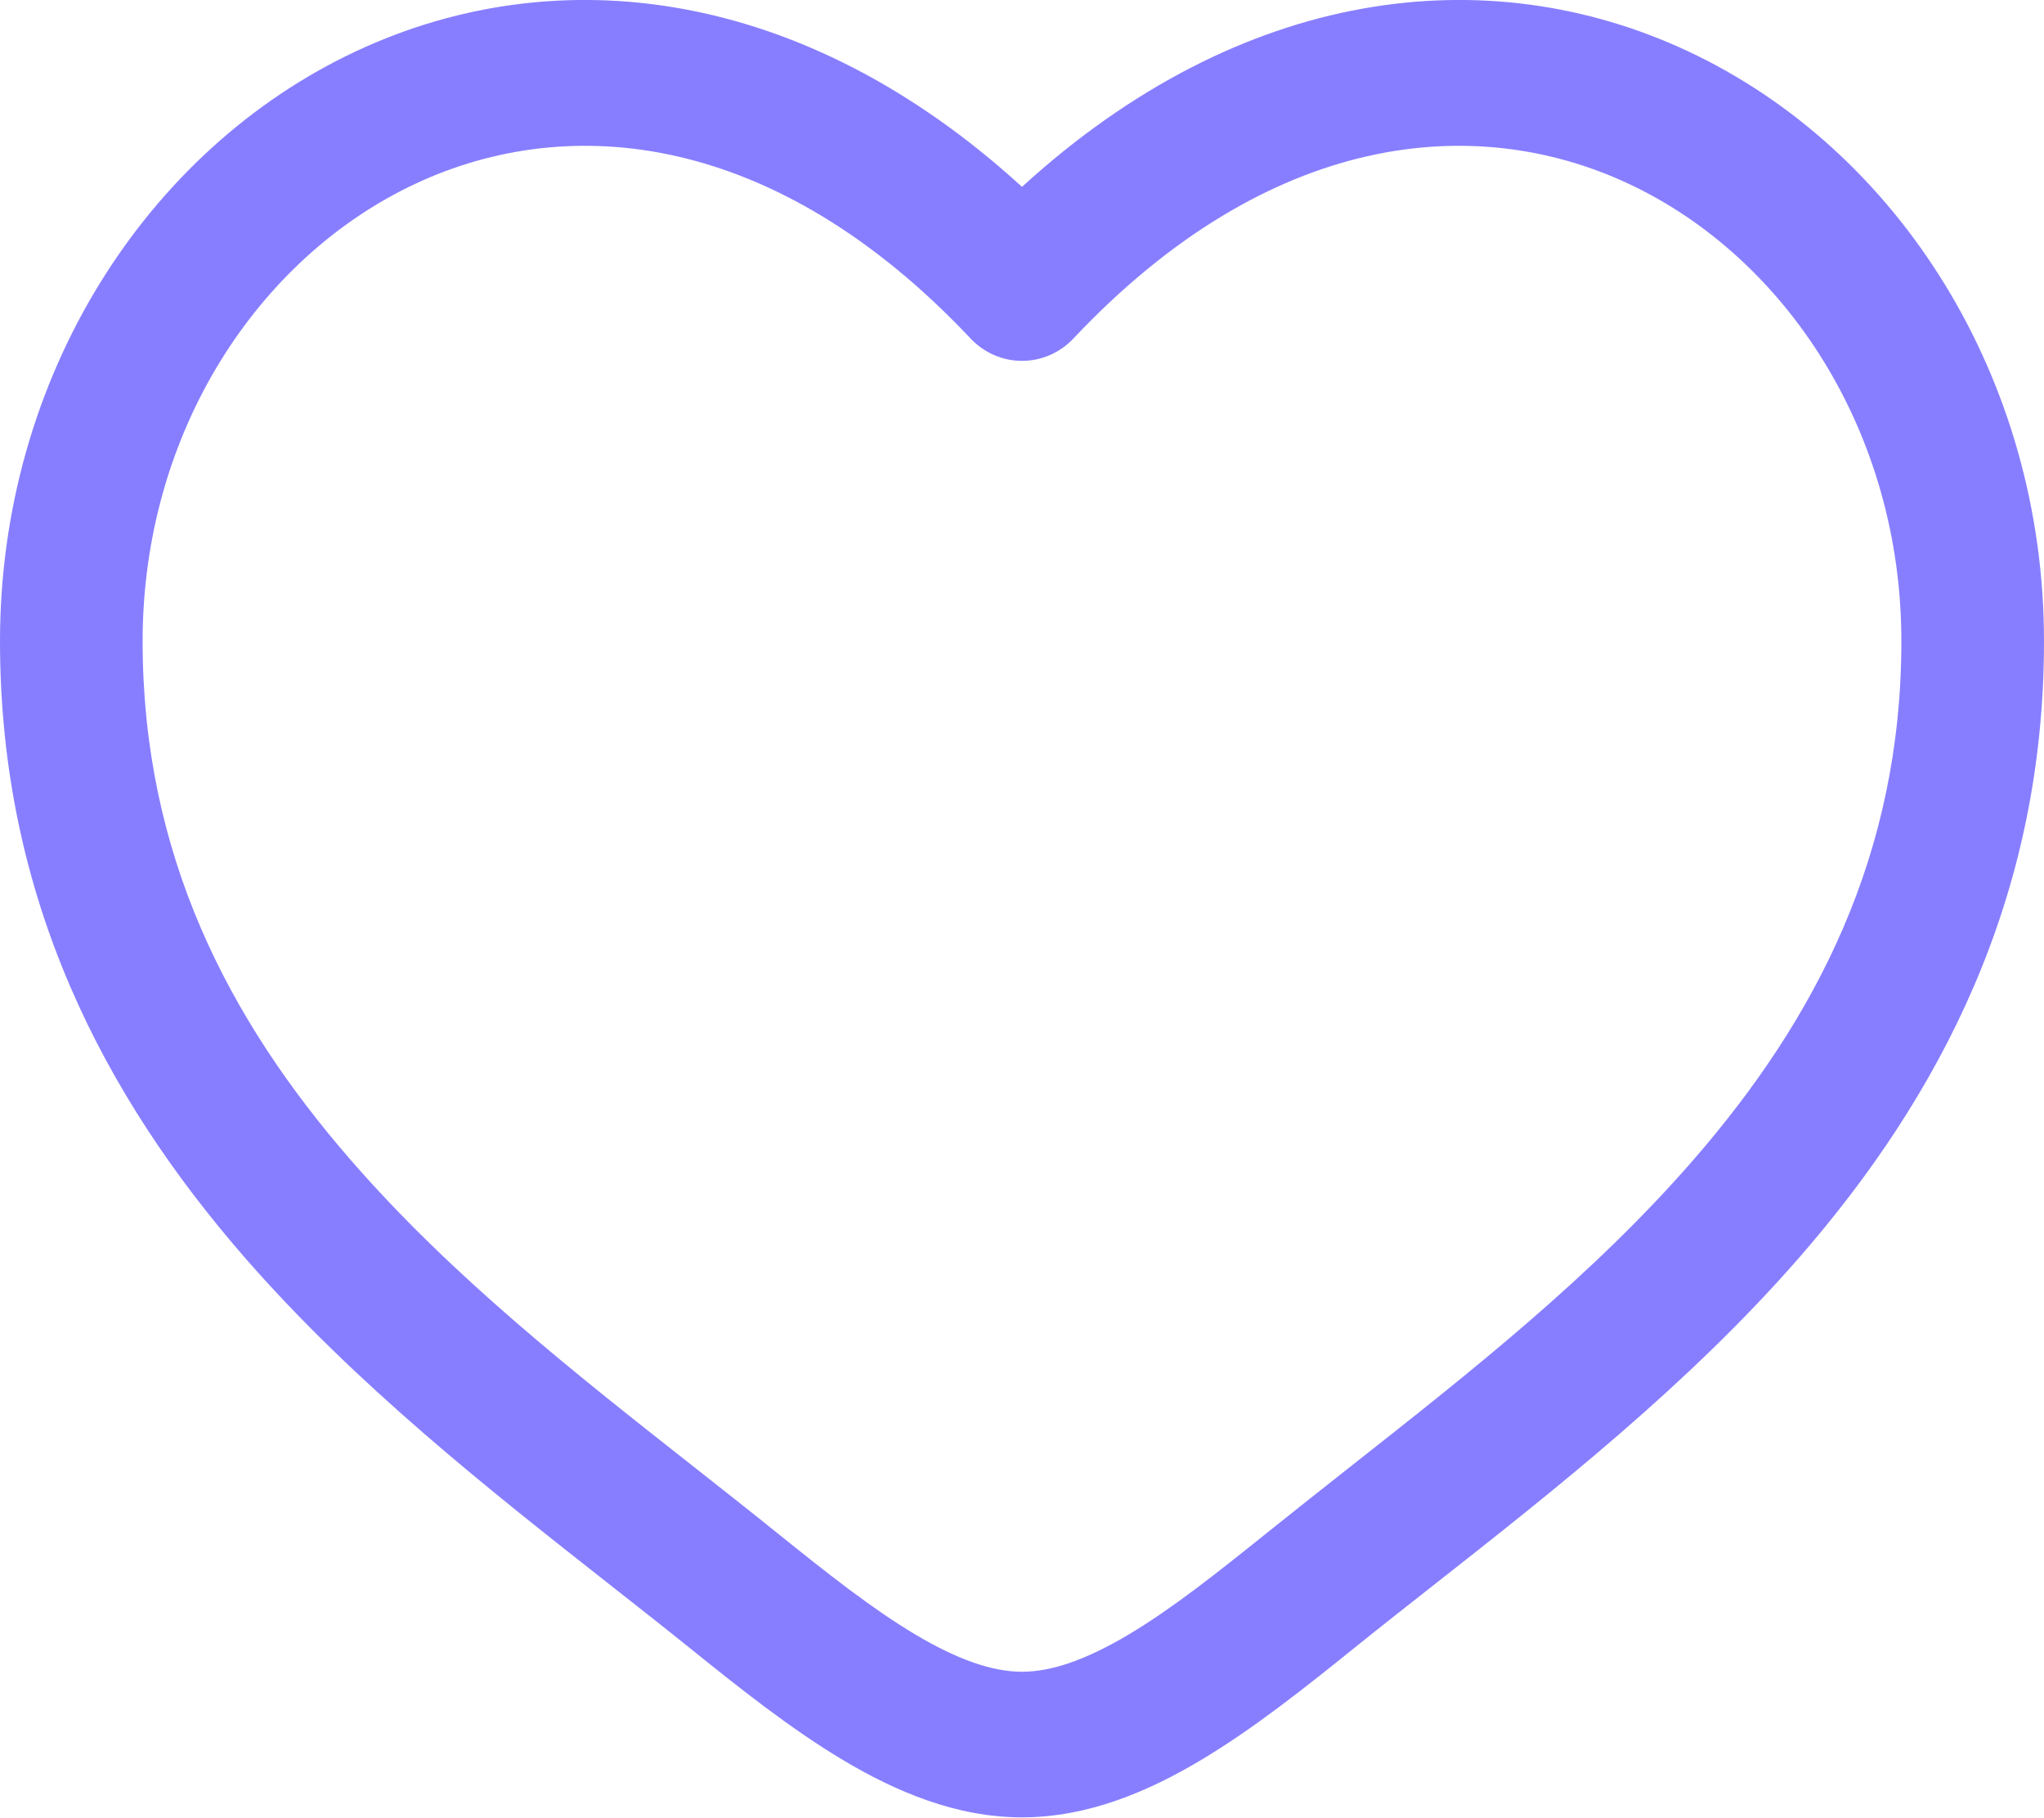
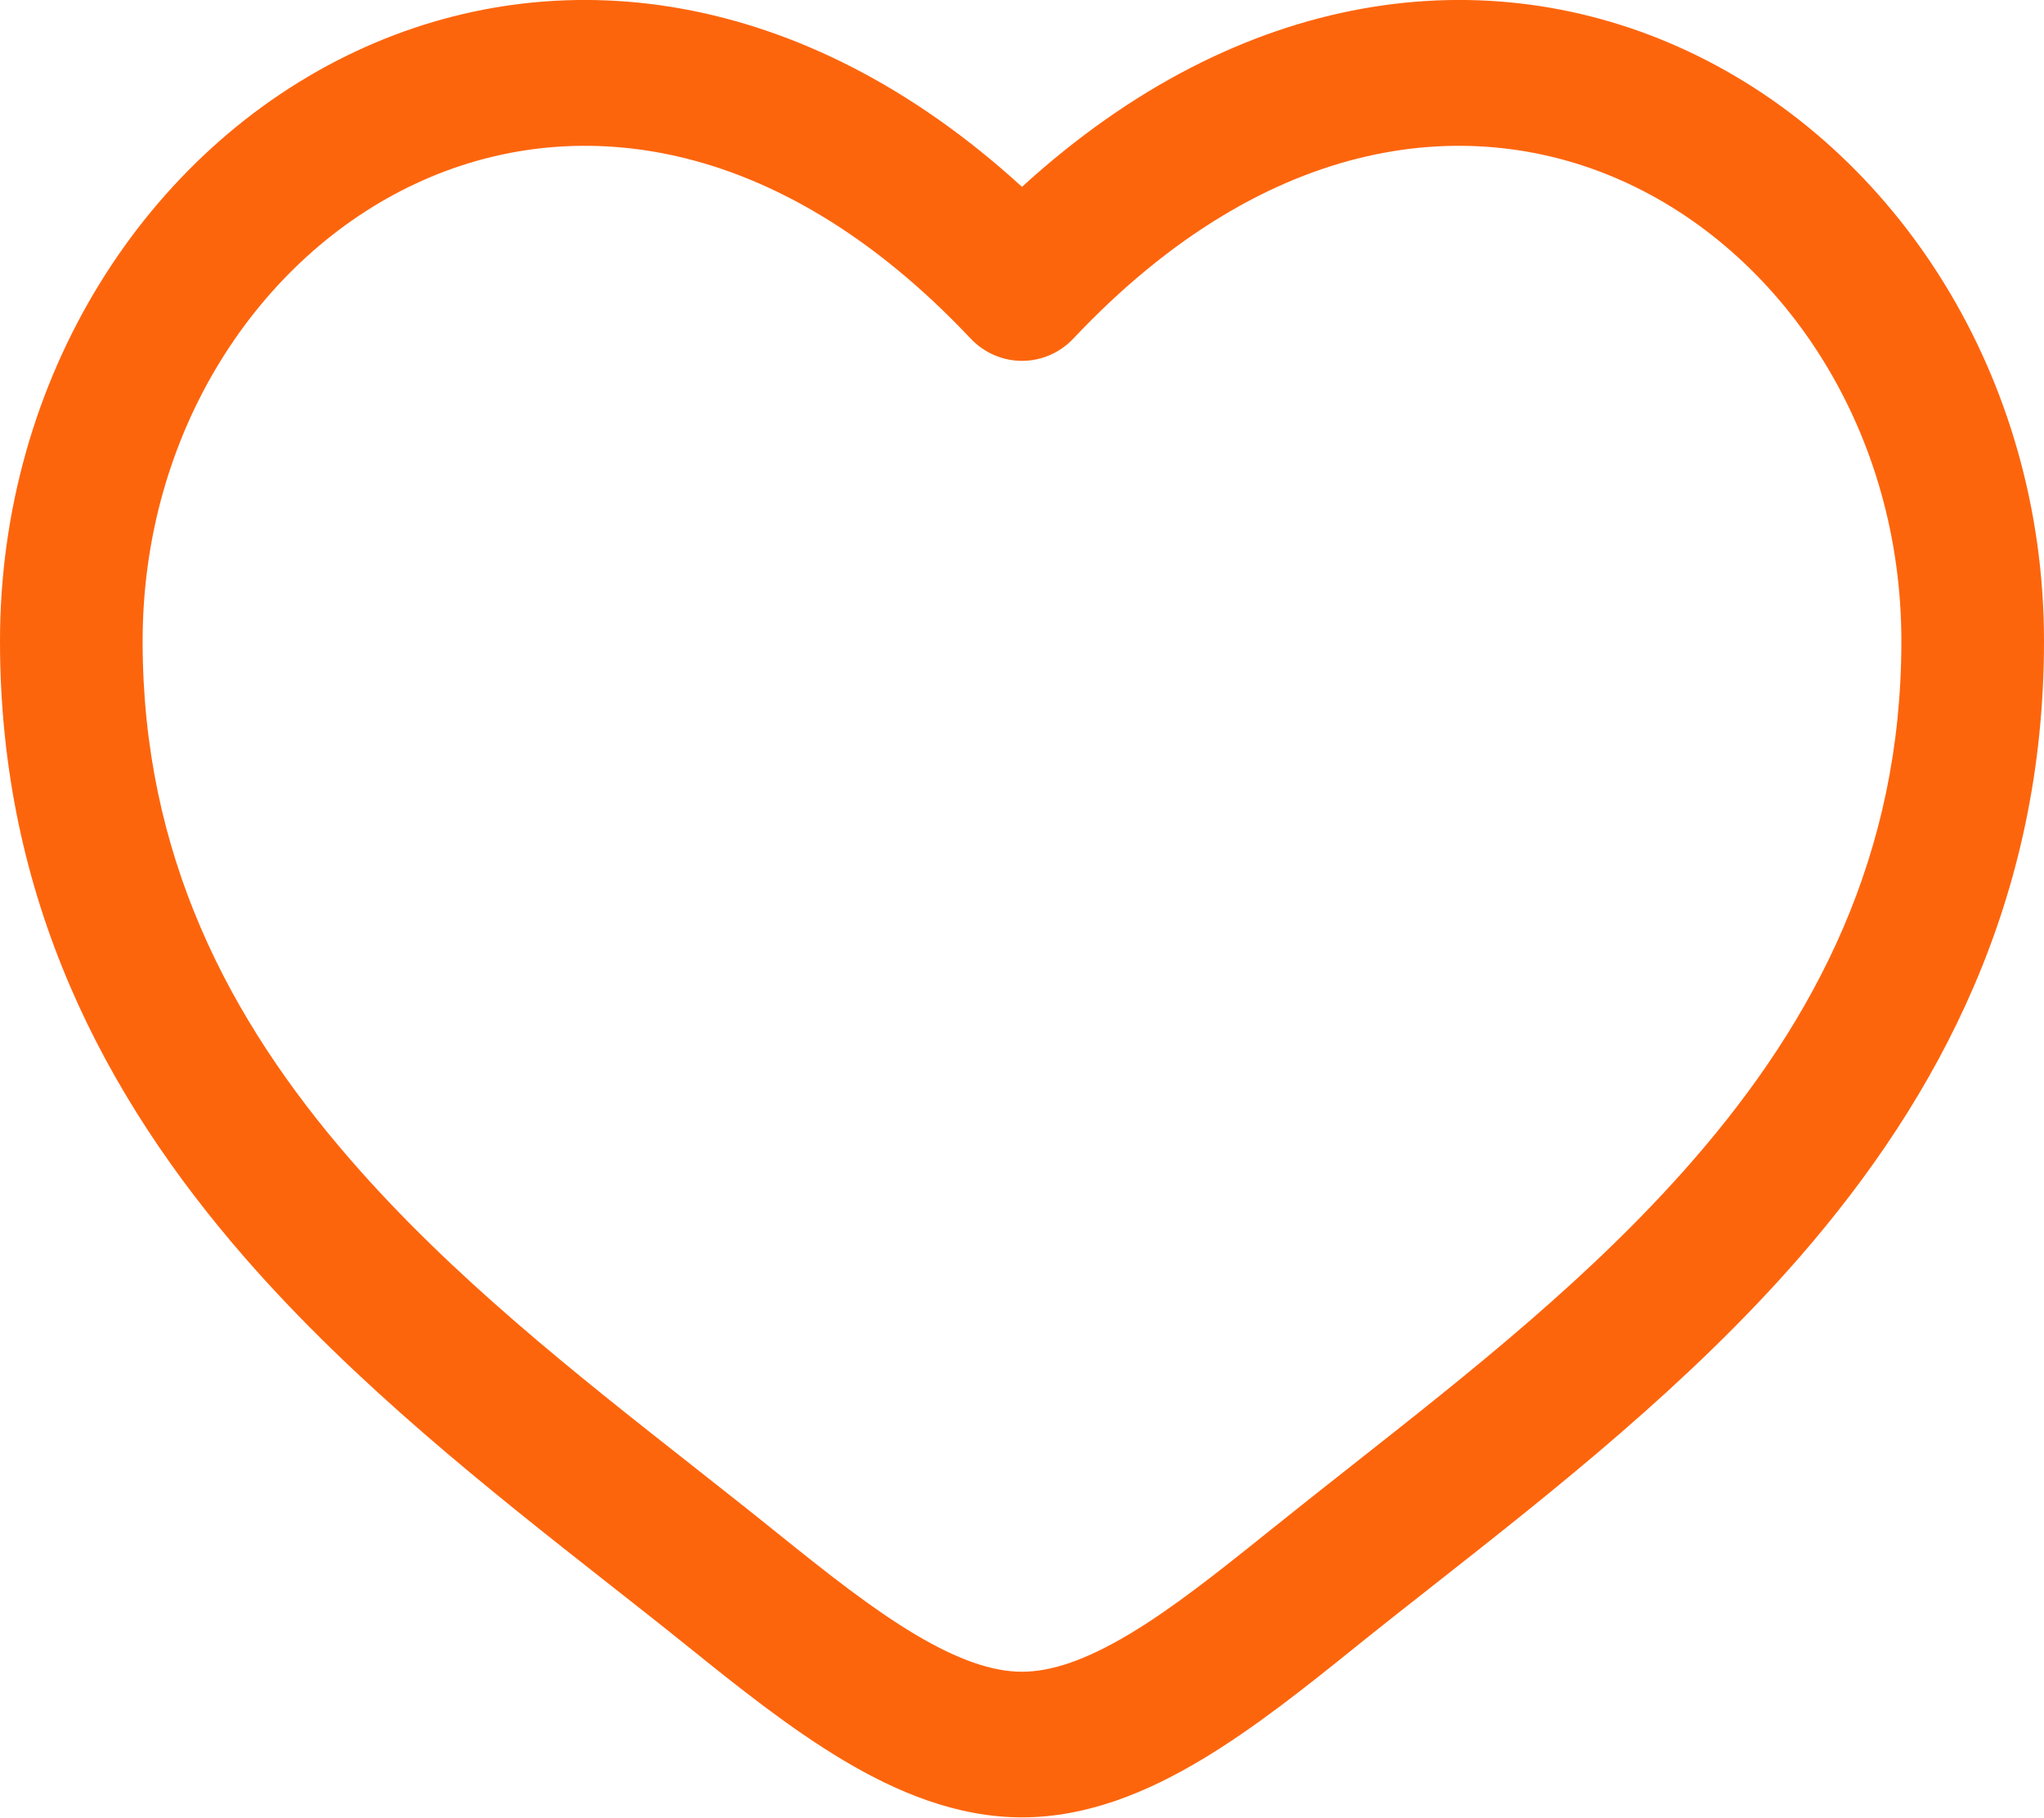
<svg xmlns="http://www.w3.org/2000/svg" width="18" height="16" viewBox="0 0 18 16" fill="none">
-   <path fill-rule="evenodd" clip-rule="evenodd" d="M3.662 1.616C2.273 2.264 1.256 3.806 1.256 5.645C1.256 7.523 2.009 8.971 3.088 10.212C3.977 11.235 5.054 12.083 6.104 12.909C6.354 13.106 6.602 13.301 6.845 13.497C7.285 13.851 7.678 14.162 8.057 14.388C8.436 14.614 8.741 14.718 9 14.718C9.259 14.718 9.564 14.614 9.943 14.388C10.322 14.162 10.714 13.851 11.155 13.497C11.399 13.301 11.646 13.106 11.896 12.909C12.946 12.082 14.023 11.235 14.912 10.212C15.991 8.971 16.744 7.523 16.744 5.645C16.744 3.806 15.727 2.264 14.338 1.616C12.988 0.986 11.175 1.153 9.452 2.981C9.334 3.106 9.171 3.177 9 3.177C8.829 3.177 8.666 3.106 8.548 2.981C6.825 1.153 5.012 0.986 3.662 1.616ZM9 1.645C7.064 -0.123 4.897 -0.371 3.14 0.449C1.285 1.315 0 3.326 0 5.645C0 7.923 0.93 9.662 2.149 11.064C3.125 12.186 4.32 13.126 5.376 13.956C5.615 14.144 5.847 14.326 6.068 14.504C6.496 14.849 6.957 15.217 7.423 15.495C7.89 15.774 8.422 16 9 16C9.578 16 10.11 15.774 10.577 15.495C11.043 15.217 11.504 14.849 11.932 14.504C12.153 14.326 12.385 14.144 12.624 13.956C13.68 13.126 14.875 12.186 15.851 11.064C17.07 9.662 18 7.923 18 5.645C18 3.326 16.715 1.315 14.86 0.449C13.103 -0.371 10.936 -0.123 9 1.645Z" fill="#877EFF" />
+   <path fill-rule="evenodd" clip-rule="evenodd" d="M3.662 1.616C2.273 2.264 1.256 3.806 1.256 5.645C1.256 7.523 2.009 8.971 3.088 10.212C3.977 11.235 5.054 12.083 6.104 12.909C6.354 13.106 6.602 13.301 6.845 13.497C7.285 13.851 7.678 14.162 8.057 14.388C8.436 14.614 8.741 14.718 9 14.718C9.259 14.718 9.564 14.614 9.943 14.388C10.322 14.162 10.714 13.851 11.155 13.497C11.399 13.301 11.646 13.106 11.896 12.909C12.946 12.082 14.023 11.235 14.912 10.212C15.991 8.971 16.744 7.523 16.744 5.645C16.744 3.806 15.727 2.264 14.338 1.616C12.988 0.986 11.175 1.153 9.452 2.981C9.334 3.106 9.171 3.177 9 3.177C8.829 3.177 8.666 3.106 8.548 2.981C6.825 1.153 5.012 0.986 3.662 1.616ZM9 1.645C7.064 -0.123 4.897 -0.371 3.14 0.449C1.285 1.315 0 3.326 0 5.645C0 7.923 0.93 9.662 2.149 11.064C3.125 12.186 4.32 13.126 5.376 13.956C5.615 14.144 5.847 14.326 6.068 14.504C6.496 14.849 6.957 15.217 7.423 15.495C7.89 15.774 8.422 16 9 16C9.578 16 10.11 15.774 10.577 15.495C11.043 15.217 11.504 14.849 11.932 14.504C12.153 14.326 12.385 14.144 12.624 13.956C13.68 13.126 14.875 12.186 15.851 11.064C17.07 9.662 18 7.923 18 5.645C18 3.326 16.715 1.315 14.86 0.449C13.103 -0.371 10.936 -0.123 9 1.645Z" fill="#FD650D" />
</svg>
